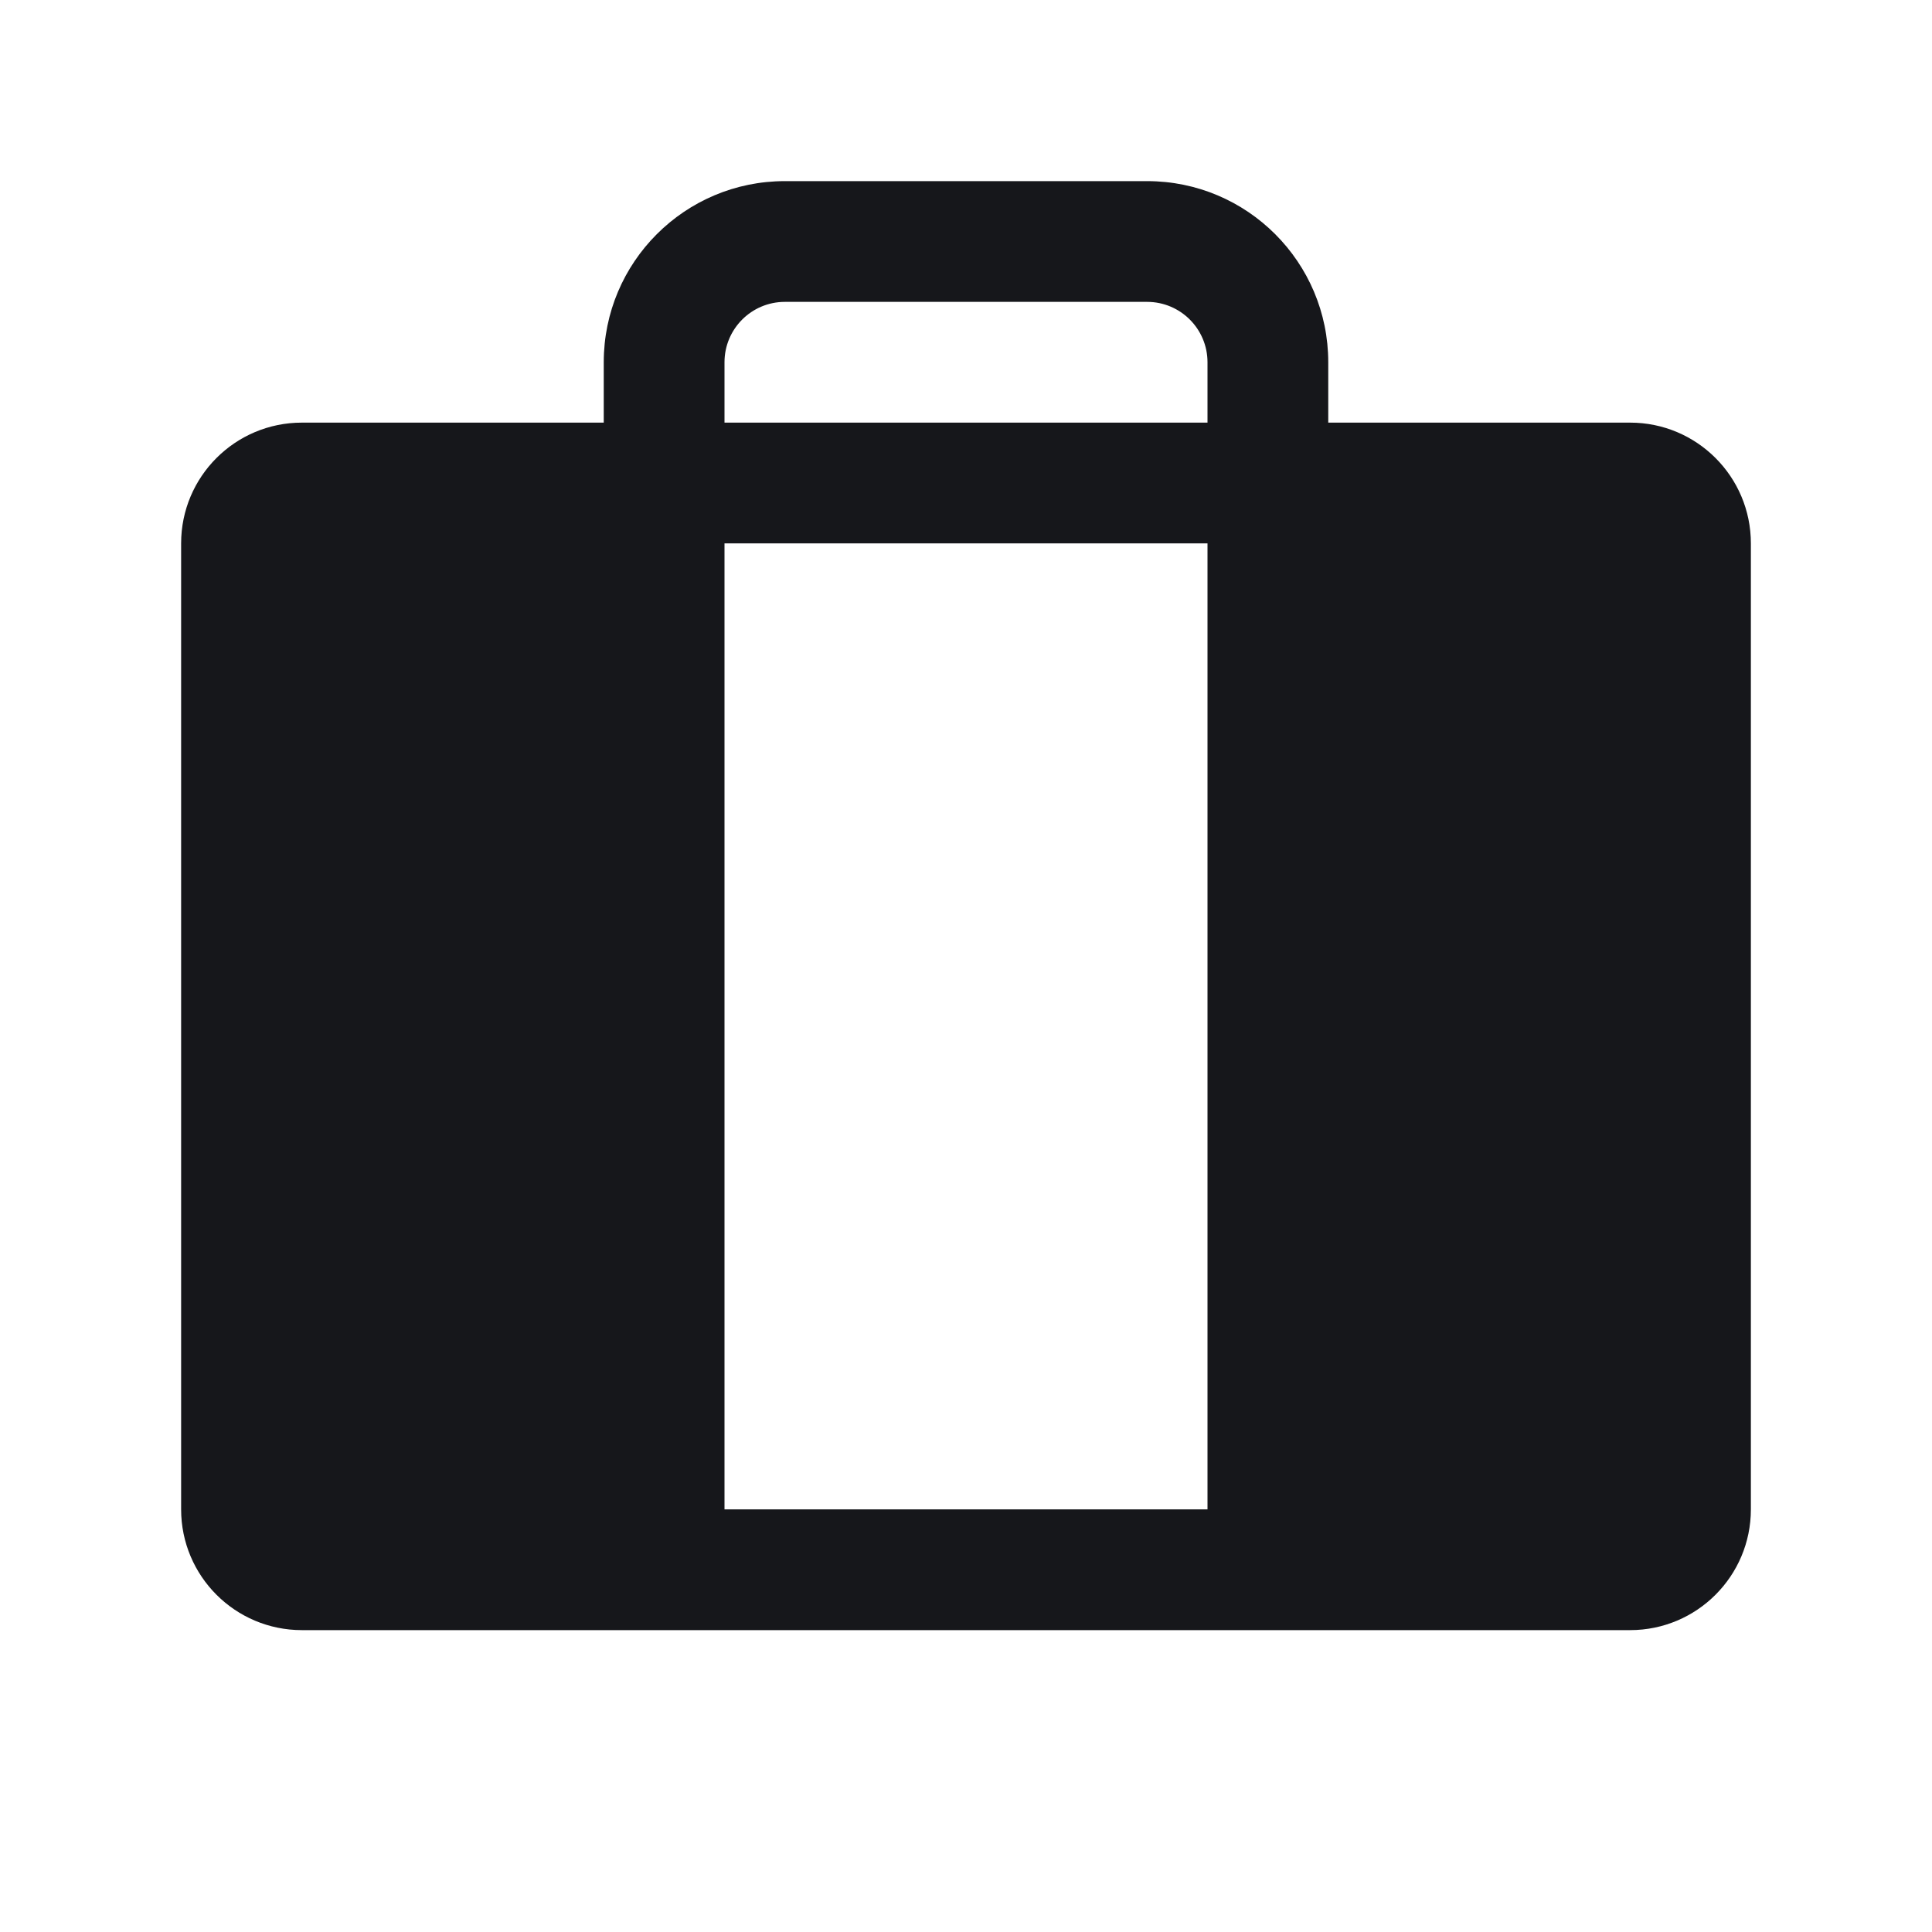
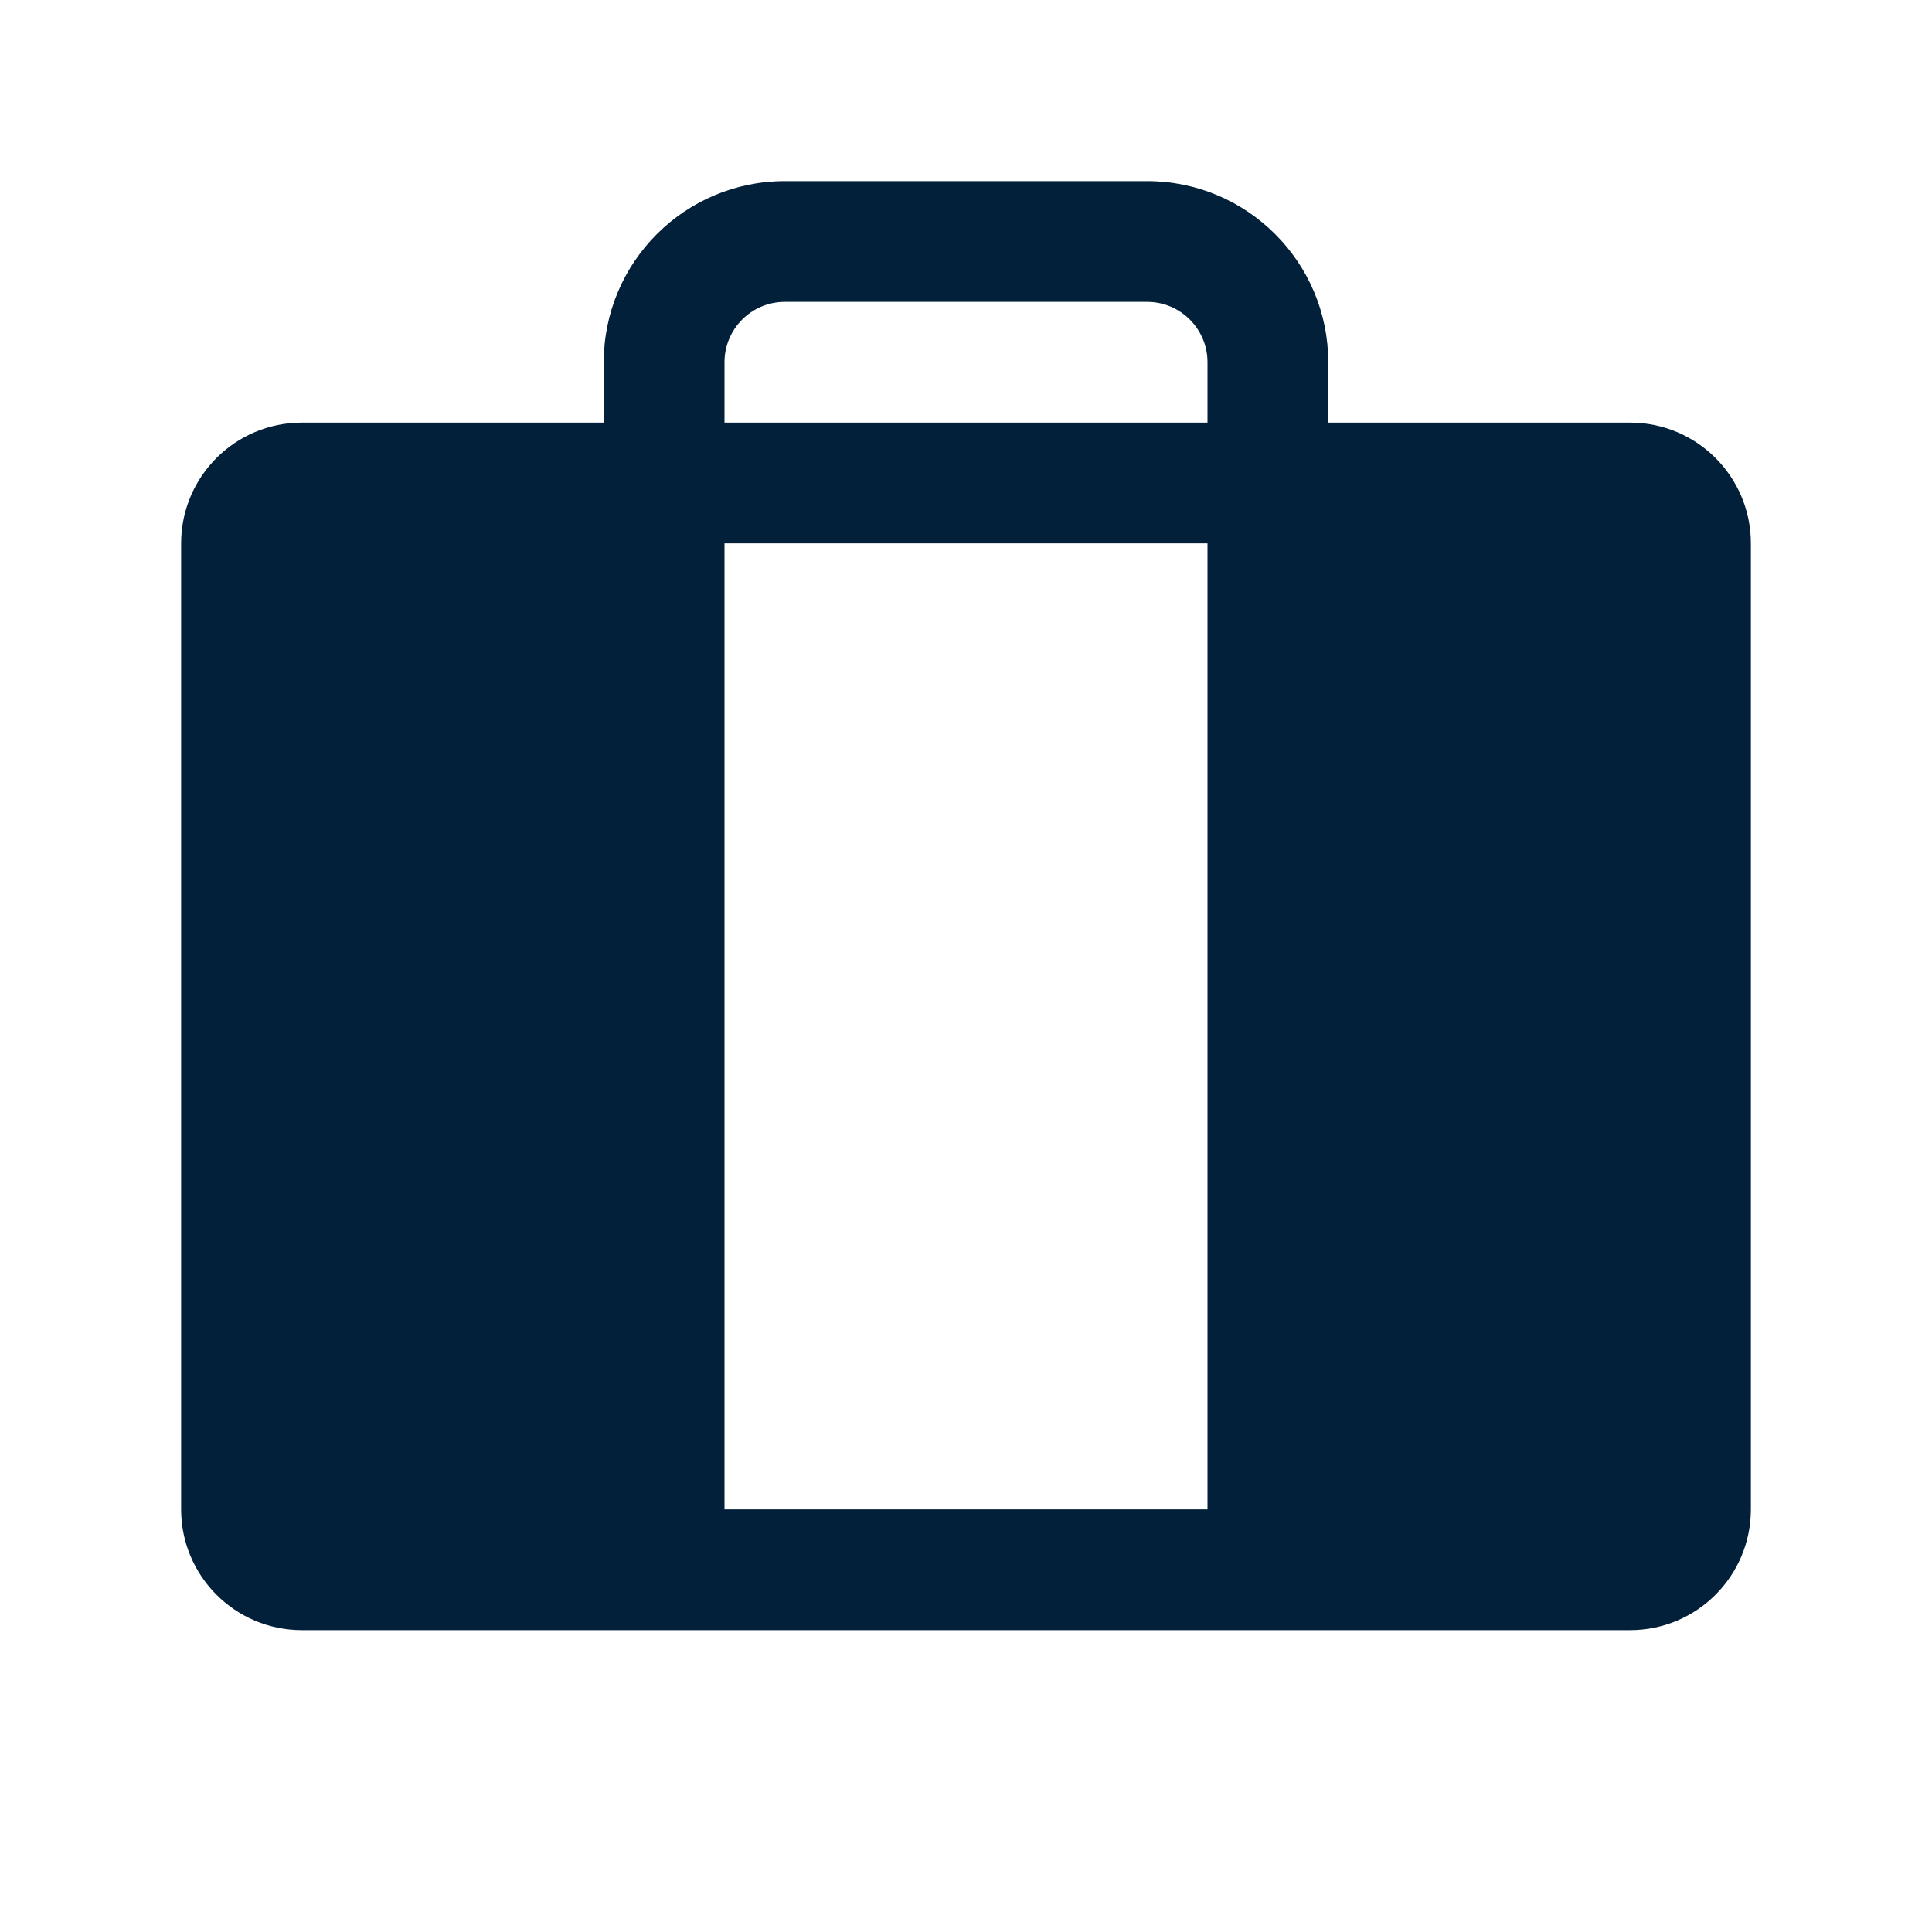
- <svg xmlns="http://www.w3.org/2000/svg" viewBox="0 0 256 256" width="24" height="24" fill="#16171B">
+ <svg xmlns="http://www.w3.org/2000/svg" viewBox="0 0 256 256" width="24" height="24" fill="#02203A">
  <path d="M216,56H176V48a24,24,0,0,0-24-24H104A24,24,0,0,0,80,48v8H40A16,16,0,0,0,24,72V200a16,16,0,0,0,16,16H216a16,16,0,0,0,16-16V72A16,16,0,0,0,216,56ZM96,72h64V200H96Zm0-24a8,8,0,0,1,8-8h48a8,8,0,0,1,8,8v8H96Z" />
</svg>
